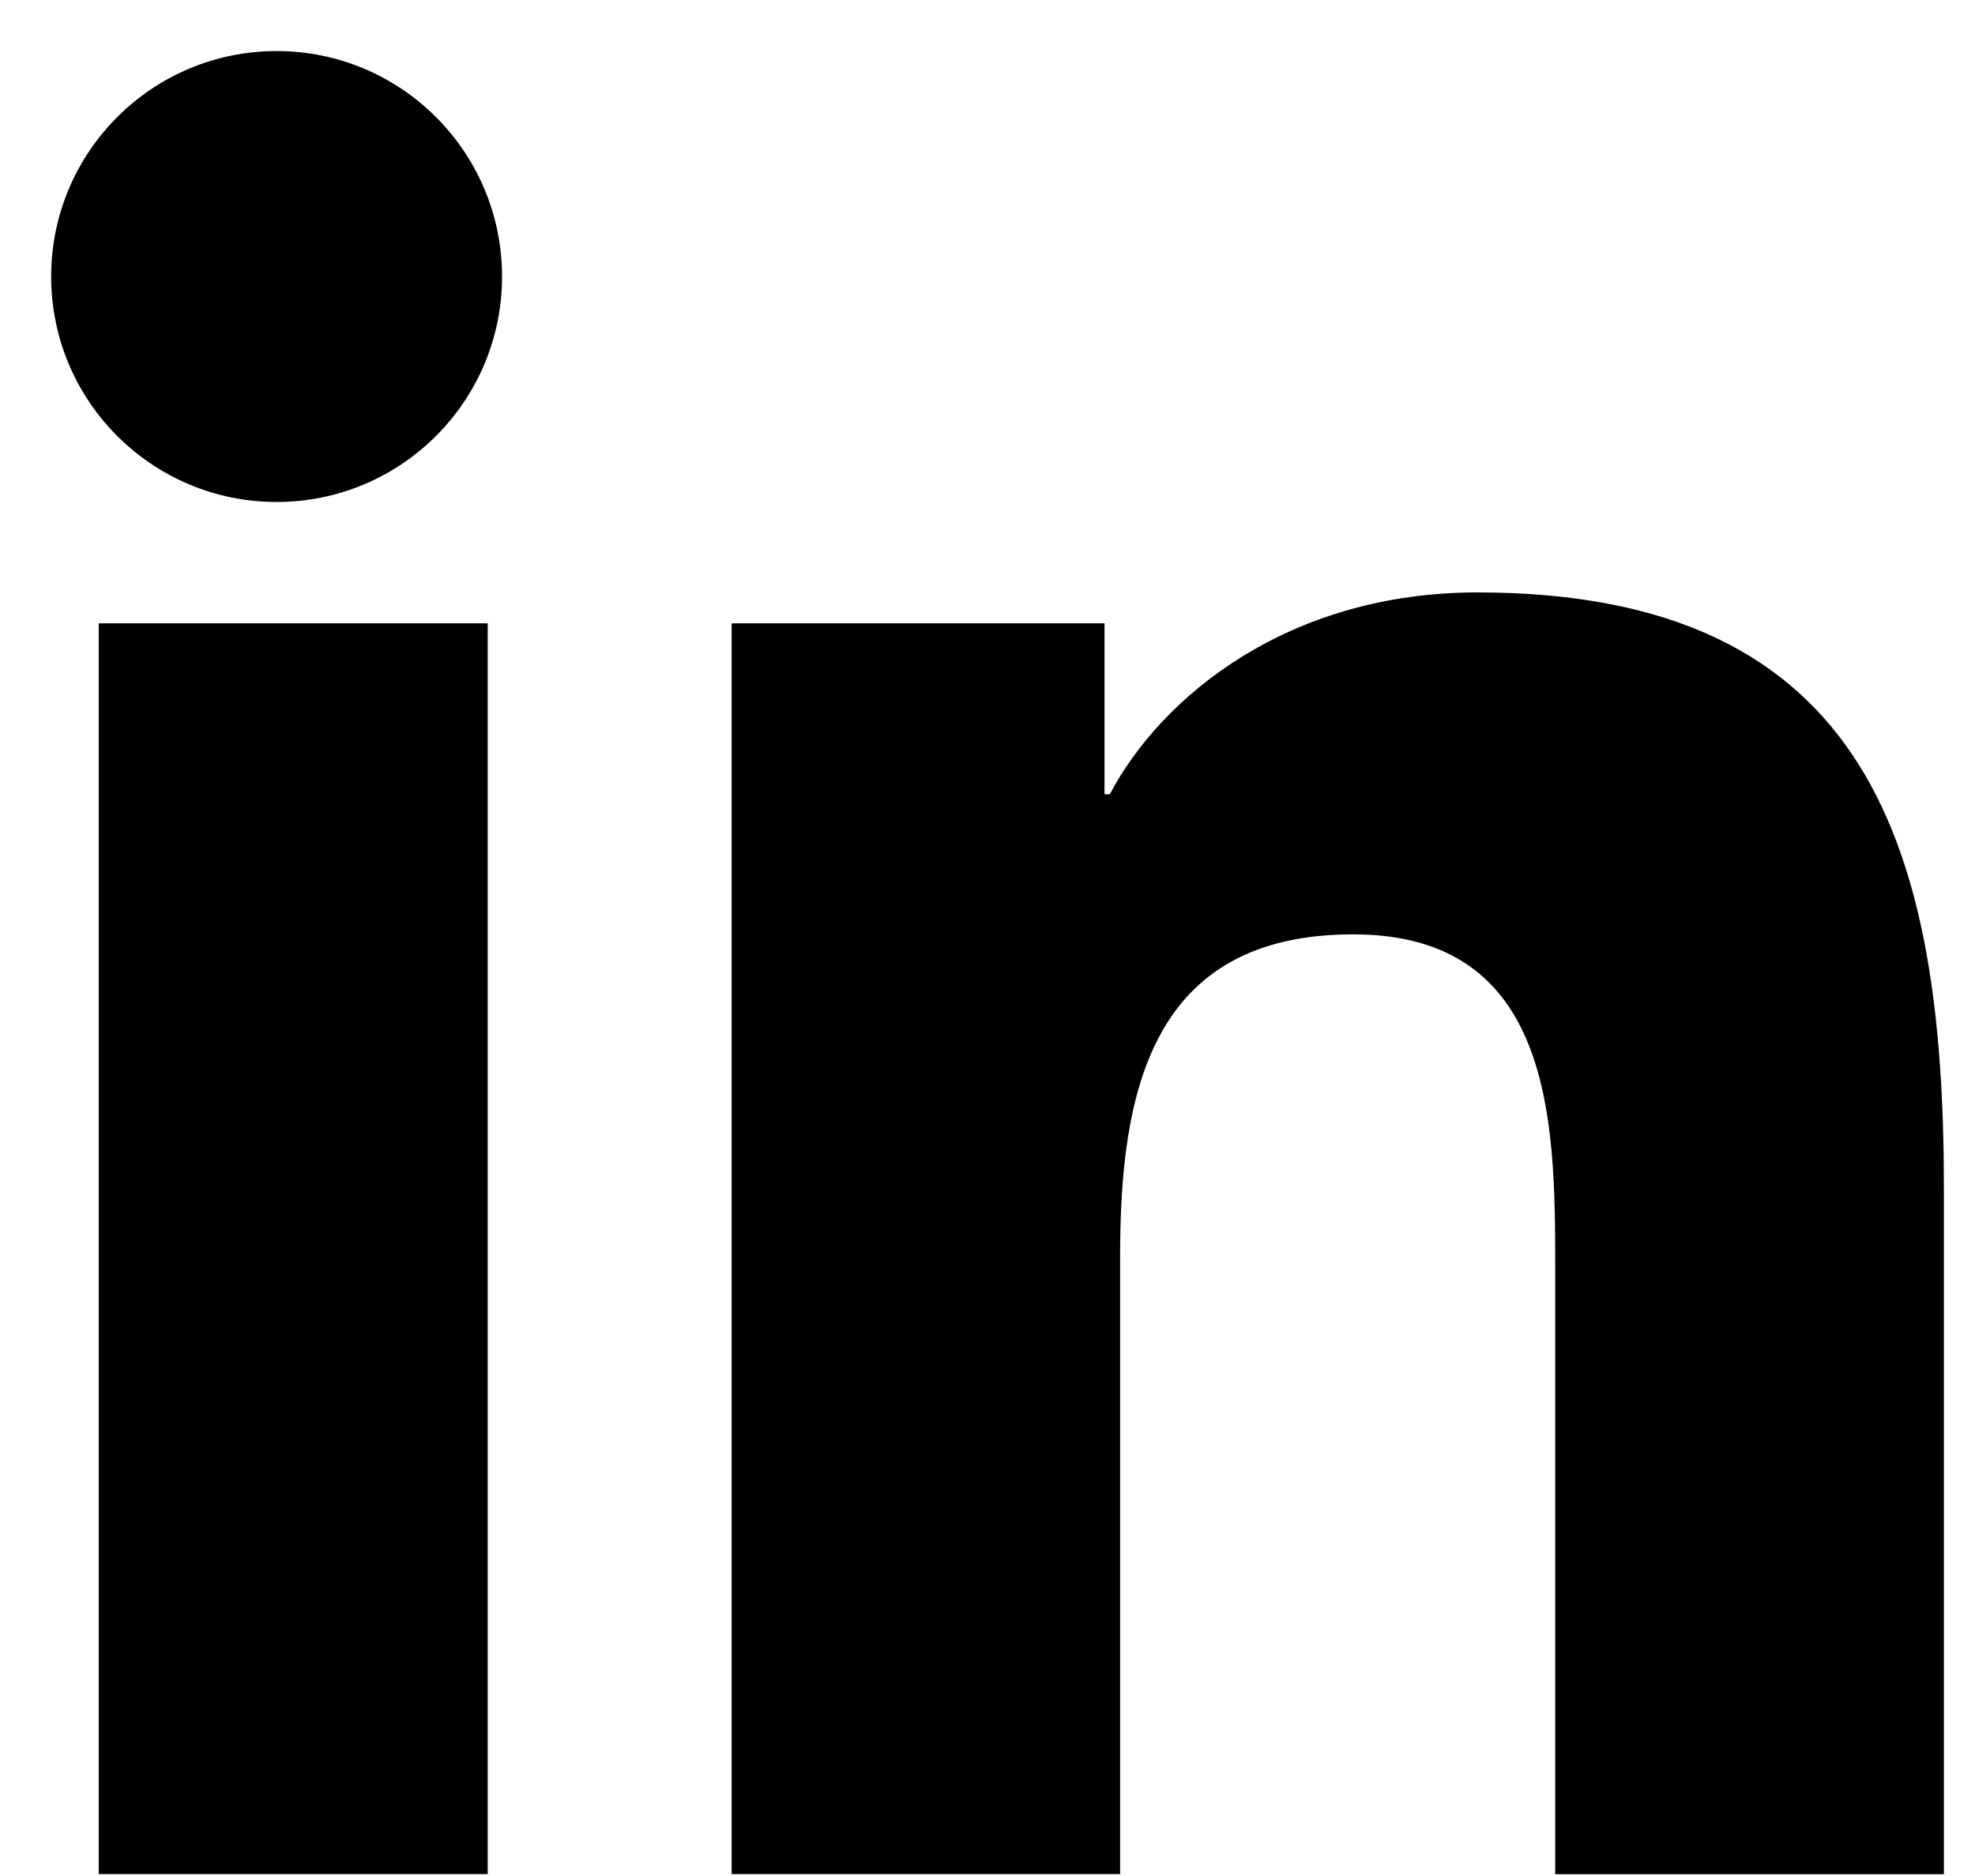
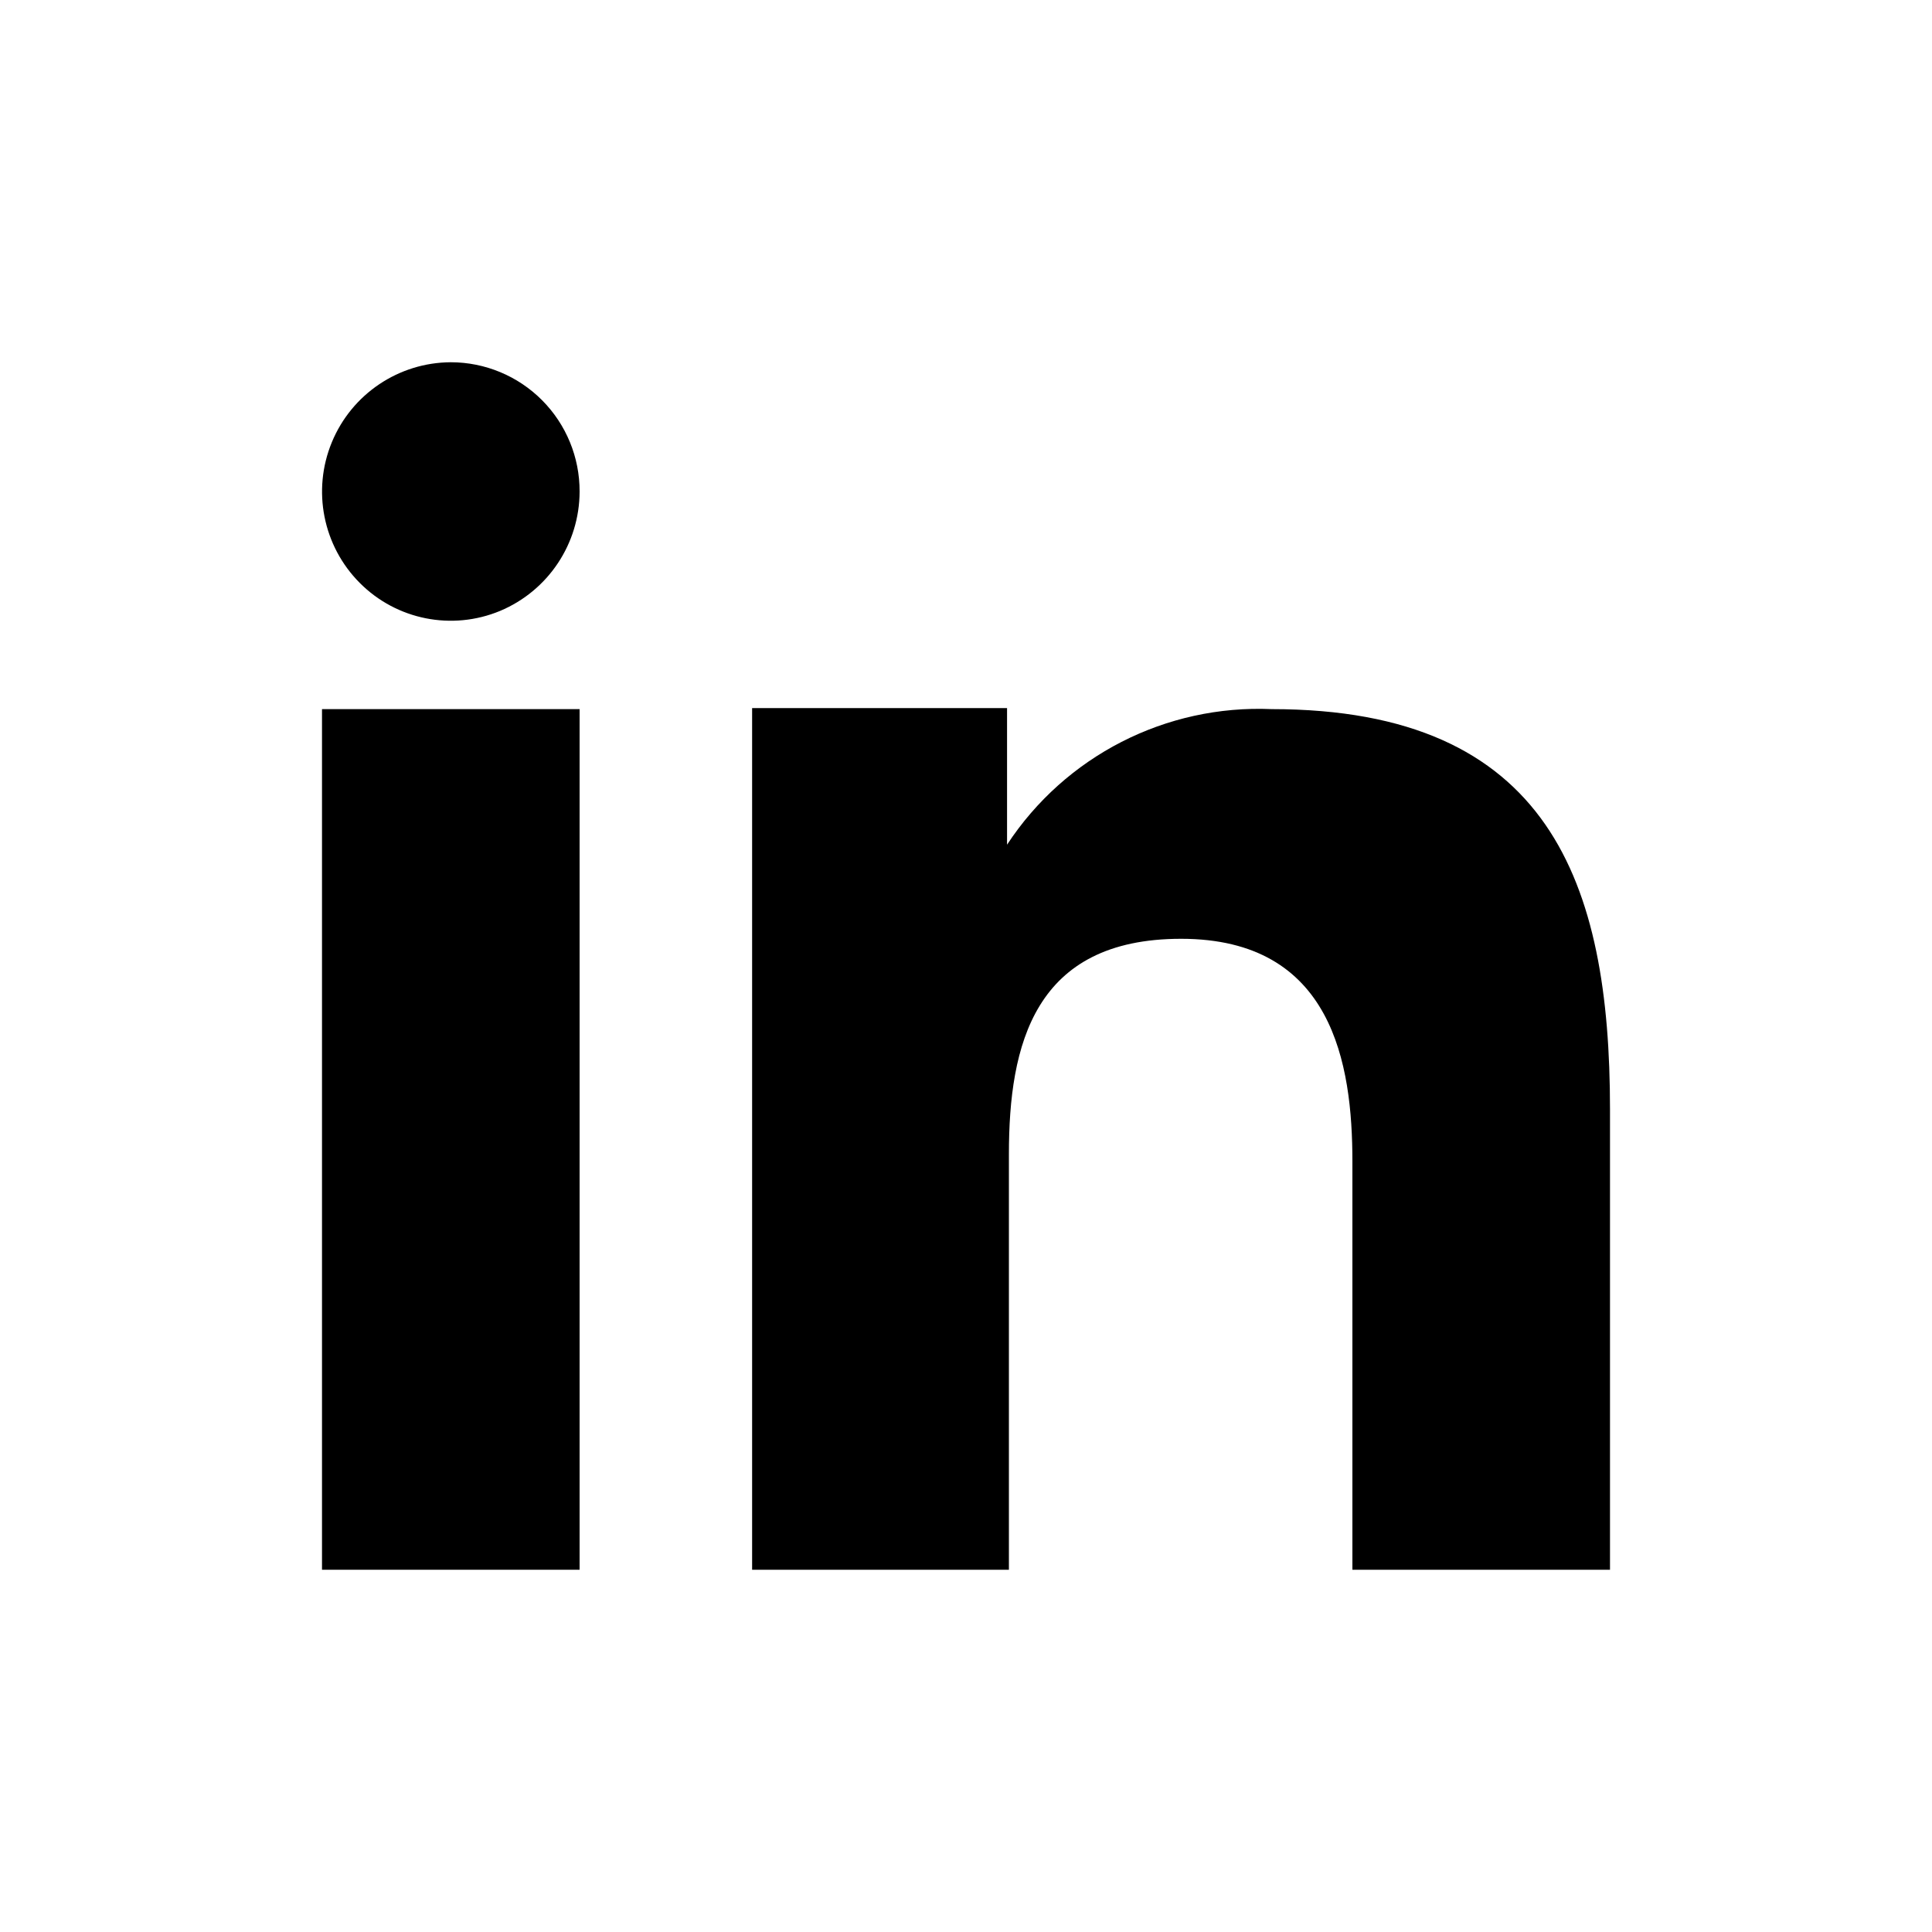
- <svg xmlns="http://www.w3.org/2000/svg" width="20" height="19" viewBox="0 0 20 19">
-   <path fill-rule="evenodd" clip-rule="evenodd" d="M5.084 2.801C5.084 4.062 4.062 5.084 2.801 5.084C1.54 5.084 0.518 4.062 0.518 2.801C0.518 1.54 1.54 0.517 2.801 0.517C4.062 0.517 5.084 1.54 5.084 2.801ZM7.409 18.981V6.313H11.185V8.045H11.238C11.763 7.051 13.047 6 14.962 6C18.95 6 19.685 8.622 19.685 12.035V18.982H15.749V12.821C15.749 11.352 15.725 9.463 13.703 9.463C11.654 9.463 11.343 11.063 11.343 12.716V18.981H7.409ZM4.939 6.313H1V18.981H4.939V6.313Z" />
+ <svg xmlns="http://www.w3.org/2000/svg" class="w-6 h-6 text-gray-800 dark:text-white" aria-hidden="true" width="24" height="24" fill="currentColor" viewBox="0 0 24 24">
+   <path fill-rule="evenodd" d="M12.51 8.796v1.697a3.738 3.738 0 0 1 3.288-1.684c3.455 0 4.202 2.16 4.202 4.97V19.5h-3.2v-5.072c0-1.21-.244-2.766-2.128-2.766-1.827 0-2.139 1.317-2.139 2.676V19.5h-3.19V8.796h3.168ZM7.2 6.106a1.61 1.61 0 0 1-.988 1.483 1.595 1.595 0 0 1-1.743-.348A1.607 1.607 0 0 1 5.6 4.5a1.601 1.601 0 0 1 1.6 1.606Z" clip-rule="evenodd" />
+   <path d="M7.2 8.809H4V19.5h3.2V8.809Z" />
</svg>
